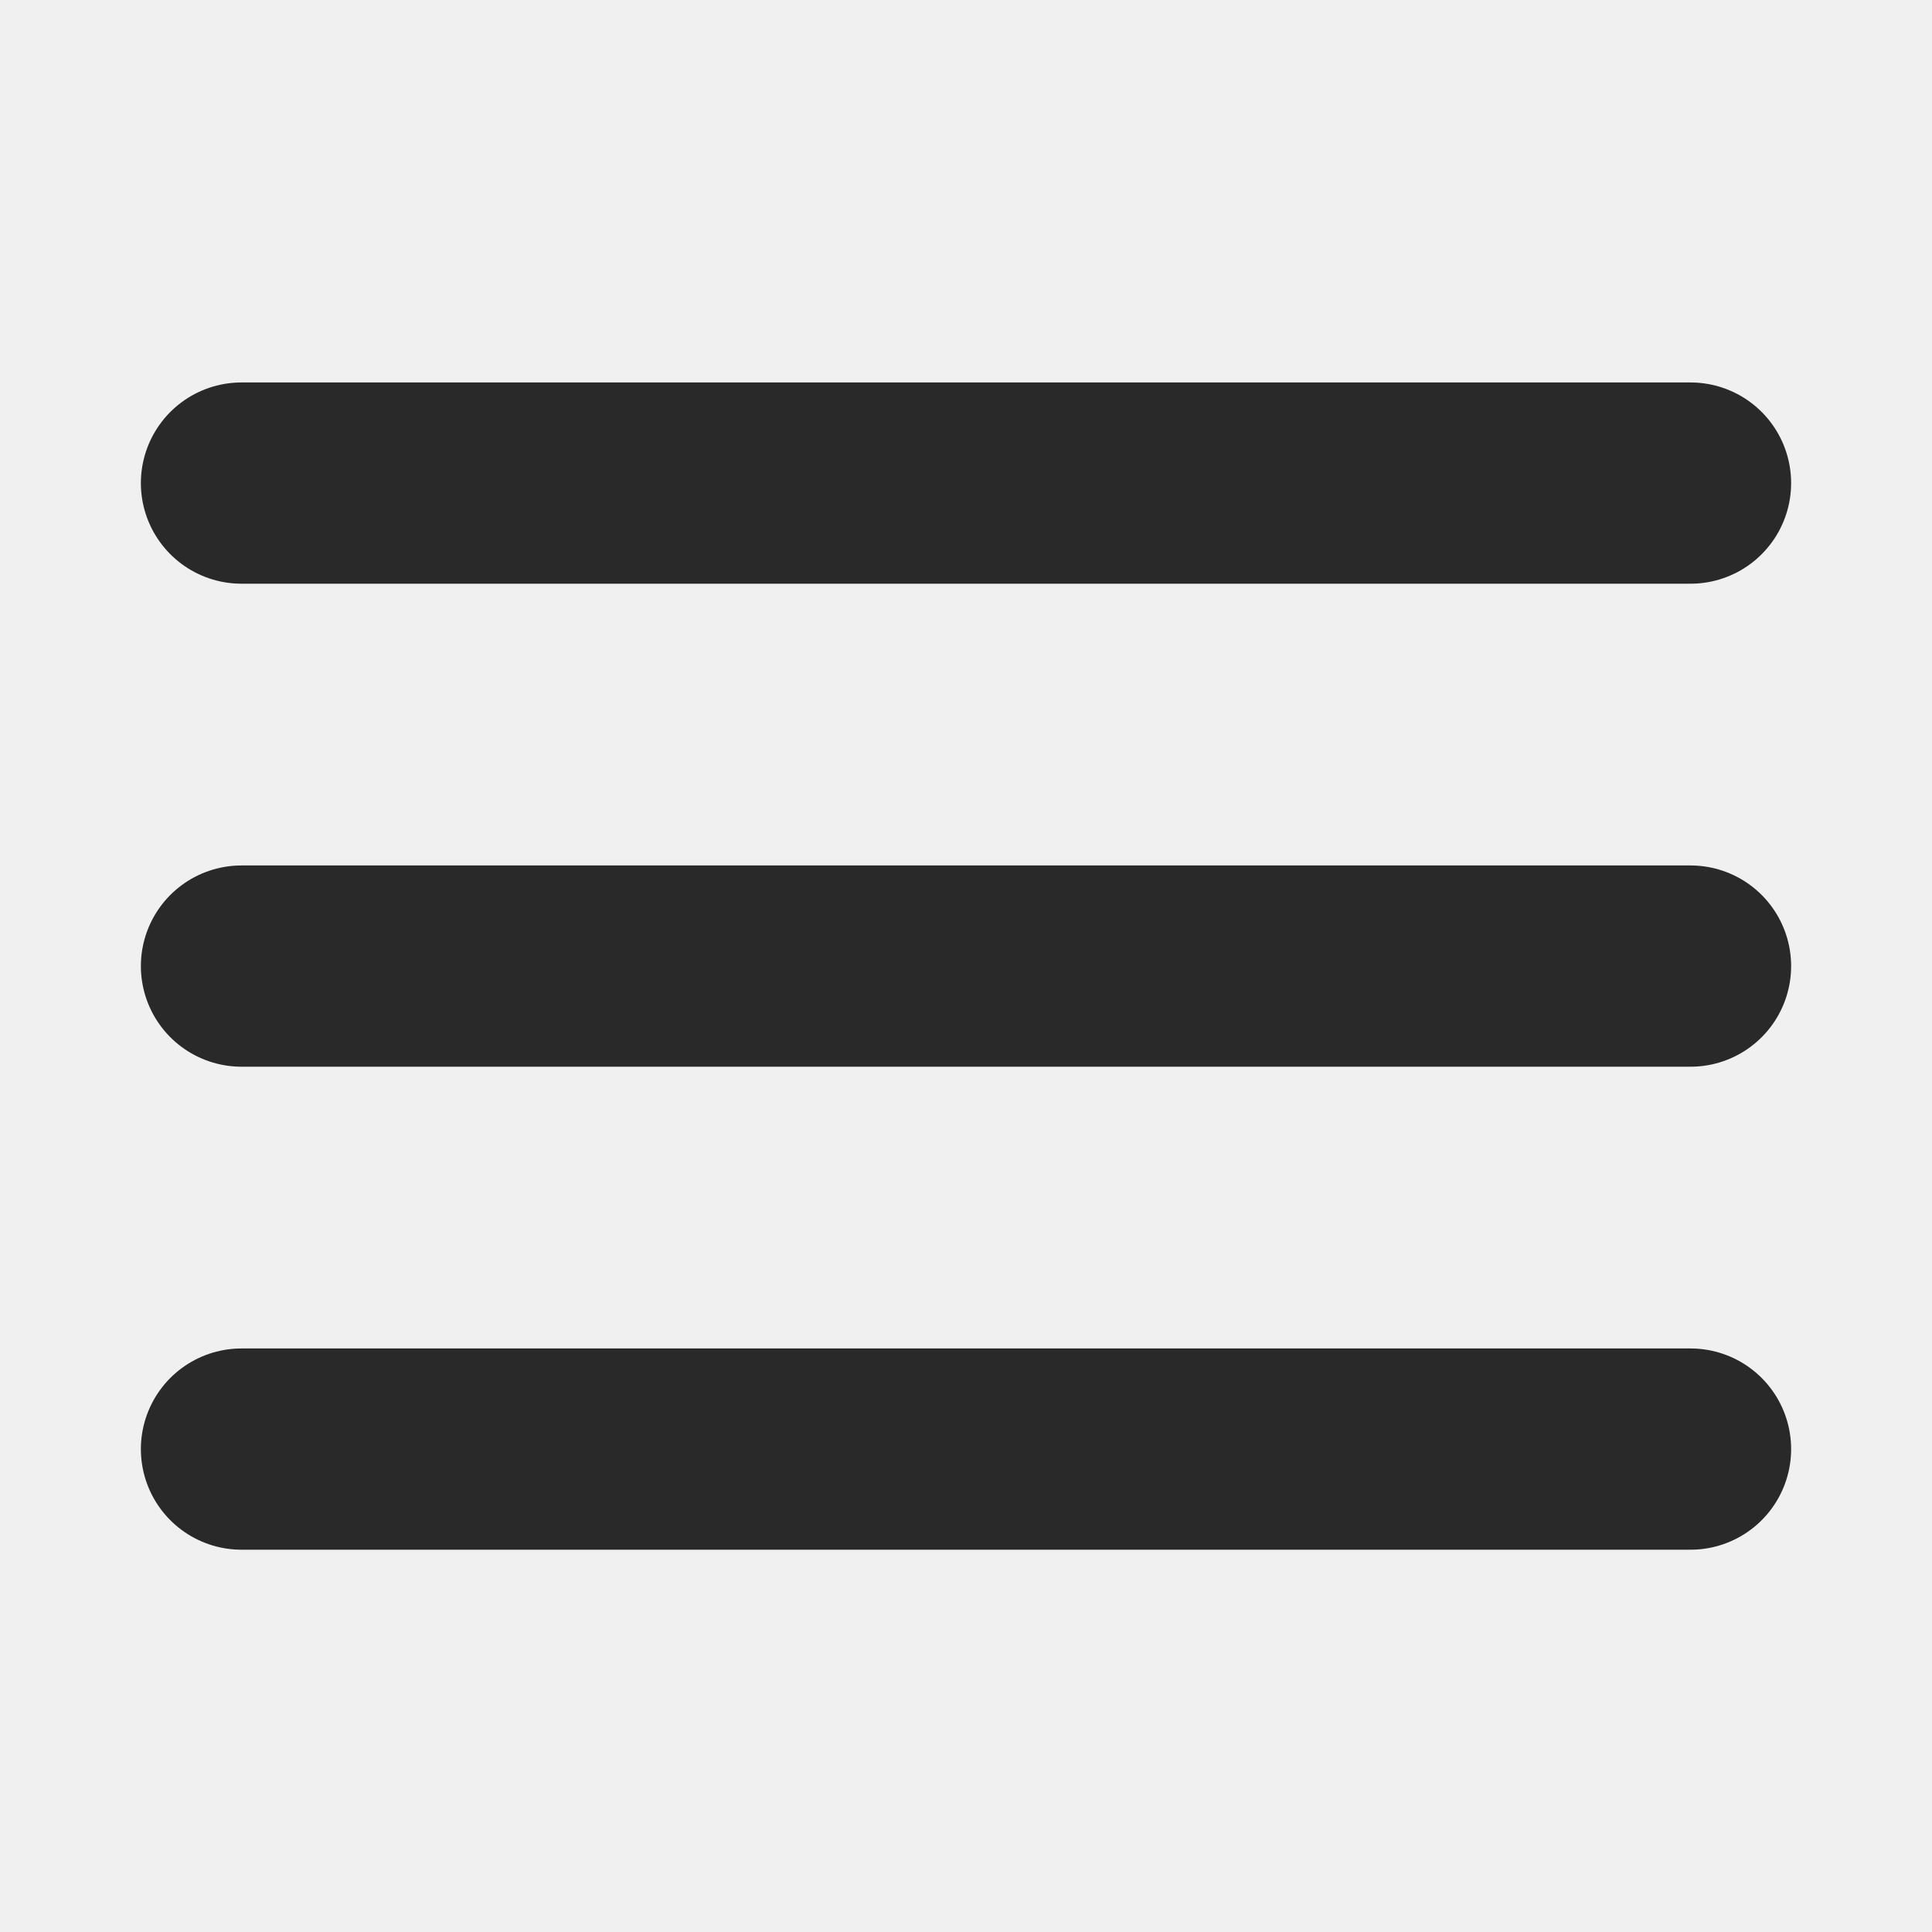
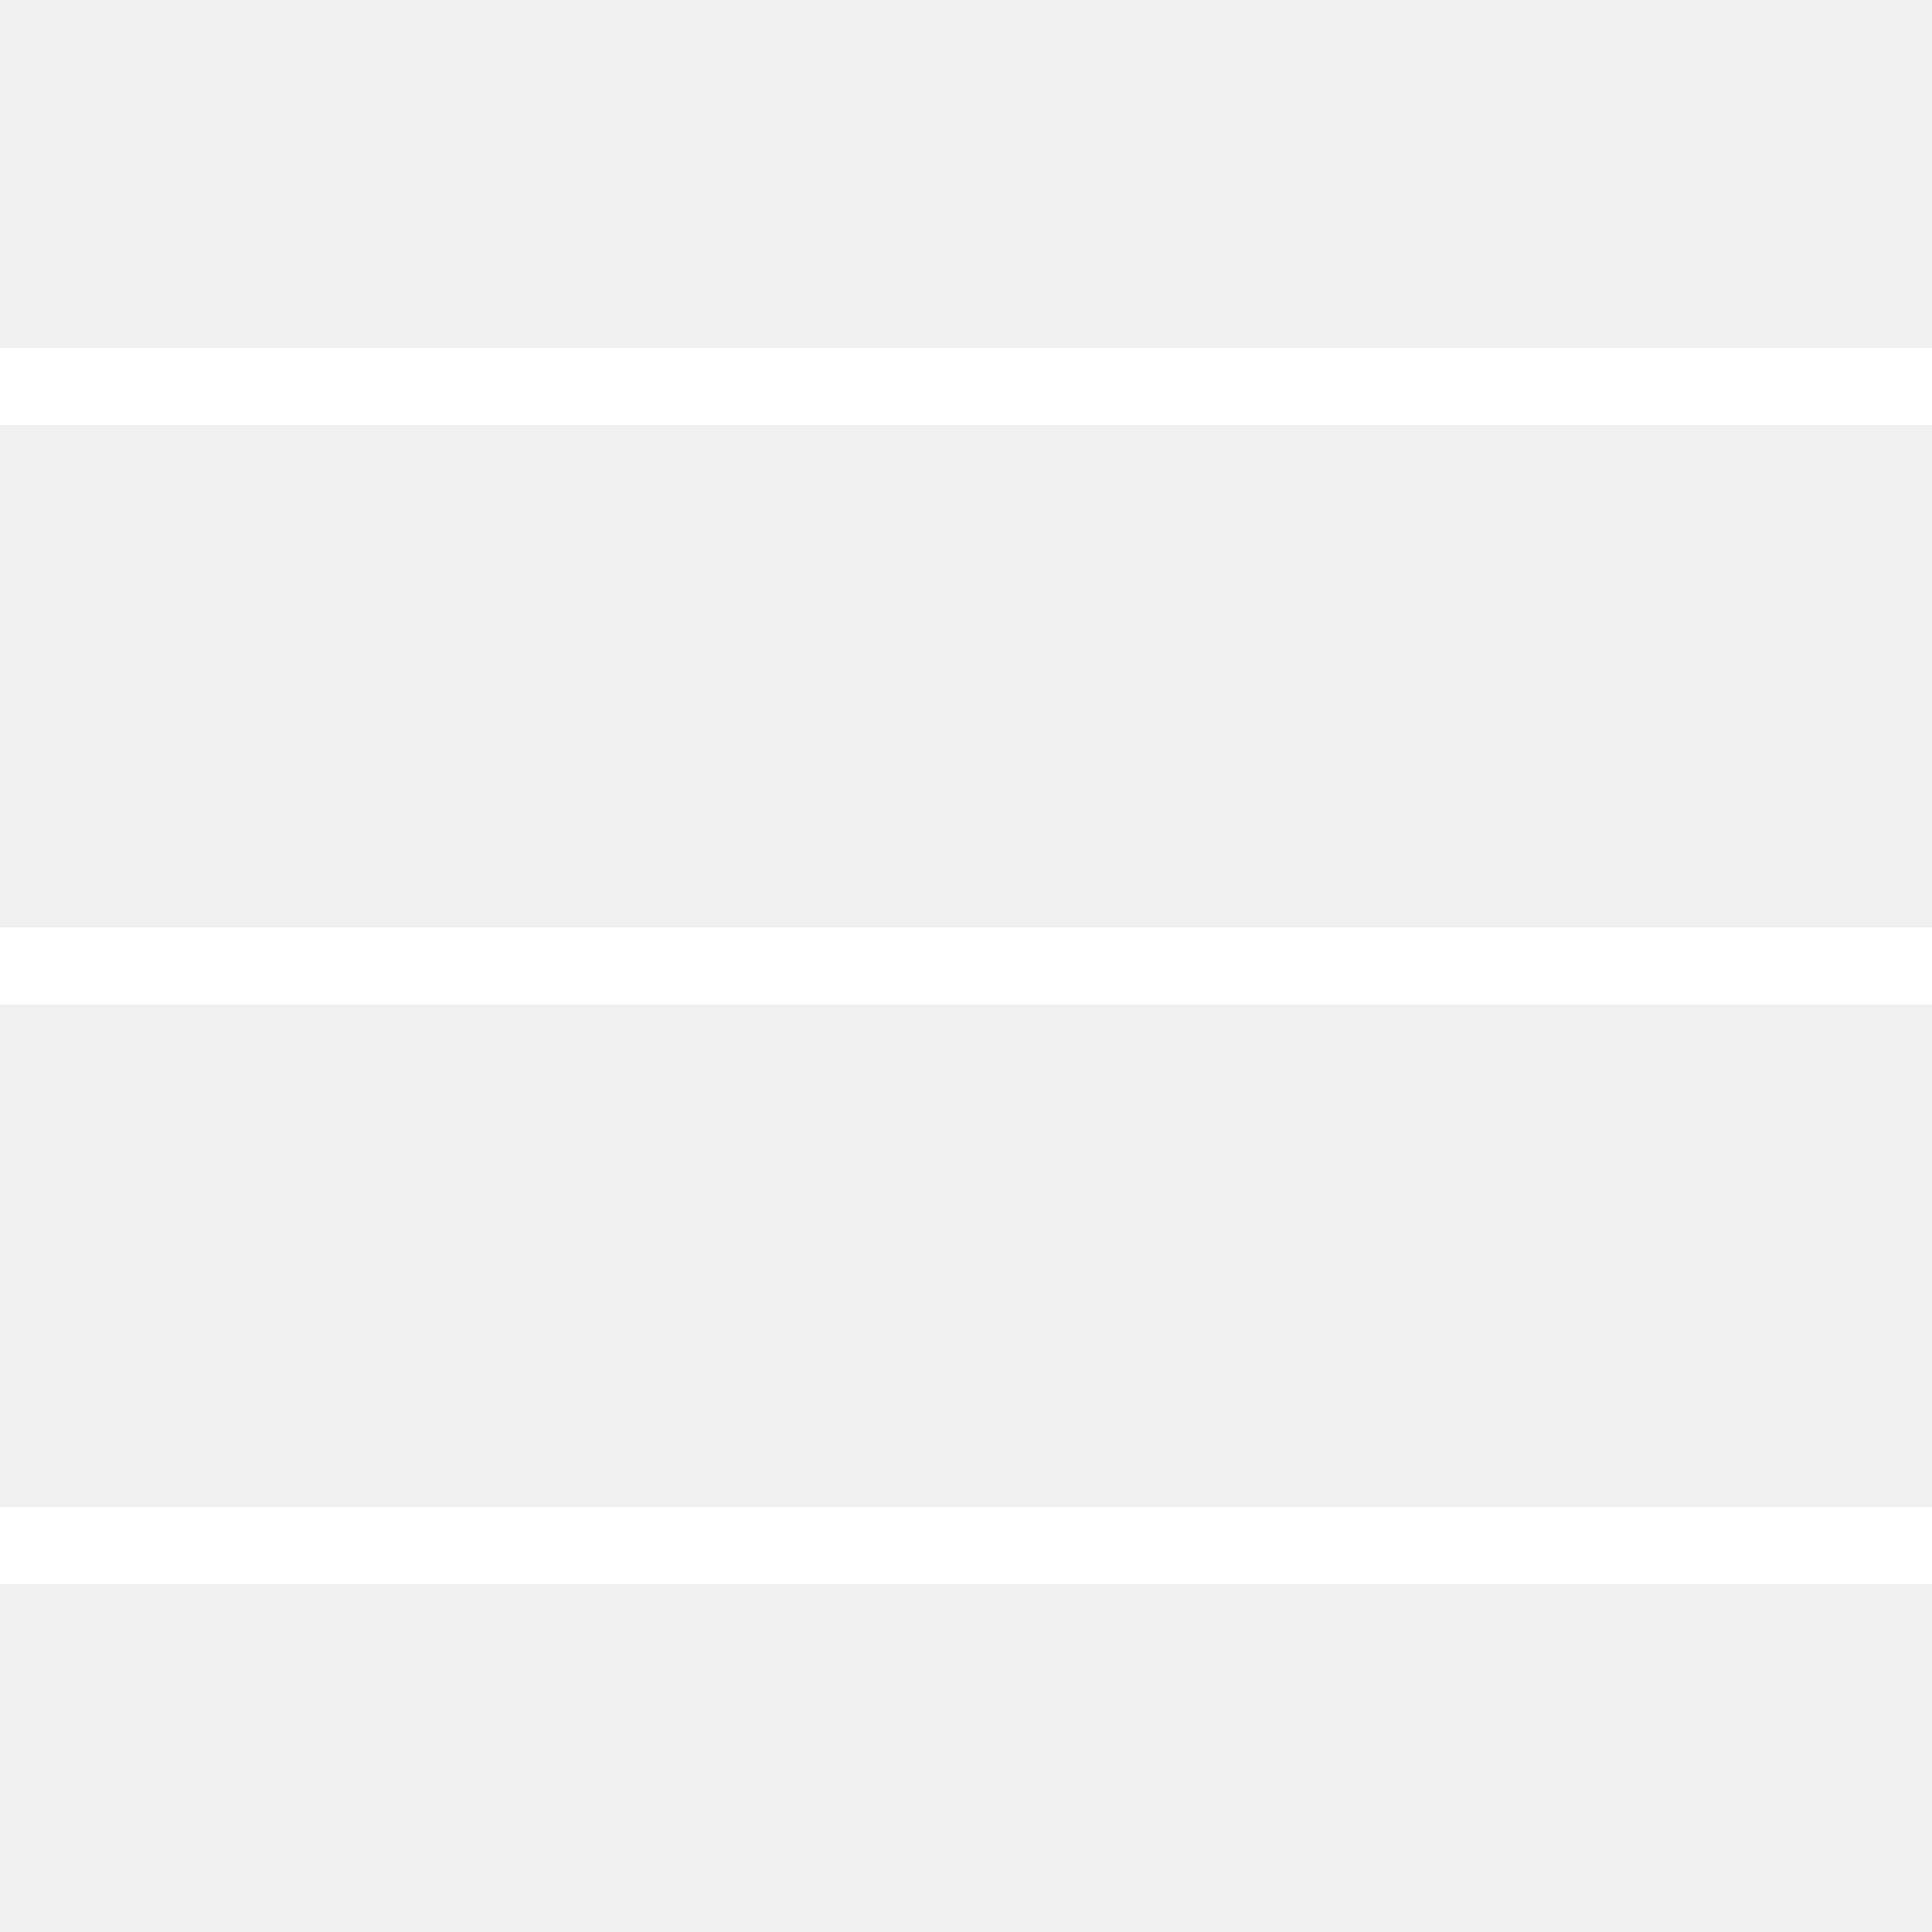
- <svg xmlns="http://www.w3.org/2000/svg" width="800px" height="800px" viewBox="0 0 24 24" fill="none">
-   <g clip-path="url(#clip0_429_11066)">
-     <path d="M3 6.001H21M3 12.001H21M3 18.001H21" stroke="#292929" stroke-width="2.5" stroke-linecap="round" stroke-linejoin="round" />
-   </g>
-   <defs>
-     <clipPath id="clip0_429_11066">
-       <rect width="24" height="24" fill="white" transform="translate(0 0.000915527)" />
-     </clipPath>
-   </defs>
+ <svg xmlns="http://www.w3.org/2000/svg" fill="#FFFFFF" viewBox="0 0 50 50" width="50px" height="50px">
+   <path d="M 0 9 L 0 11 L 50 11 L 50 9 Z M 0 24 L 0 26 L 50 26 L 50 24 Z M 0 39 L 0 41 L 50 41 L 50 39 Z" />
</svg>
